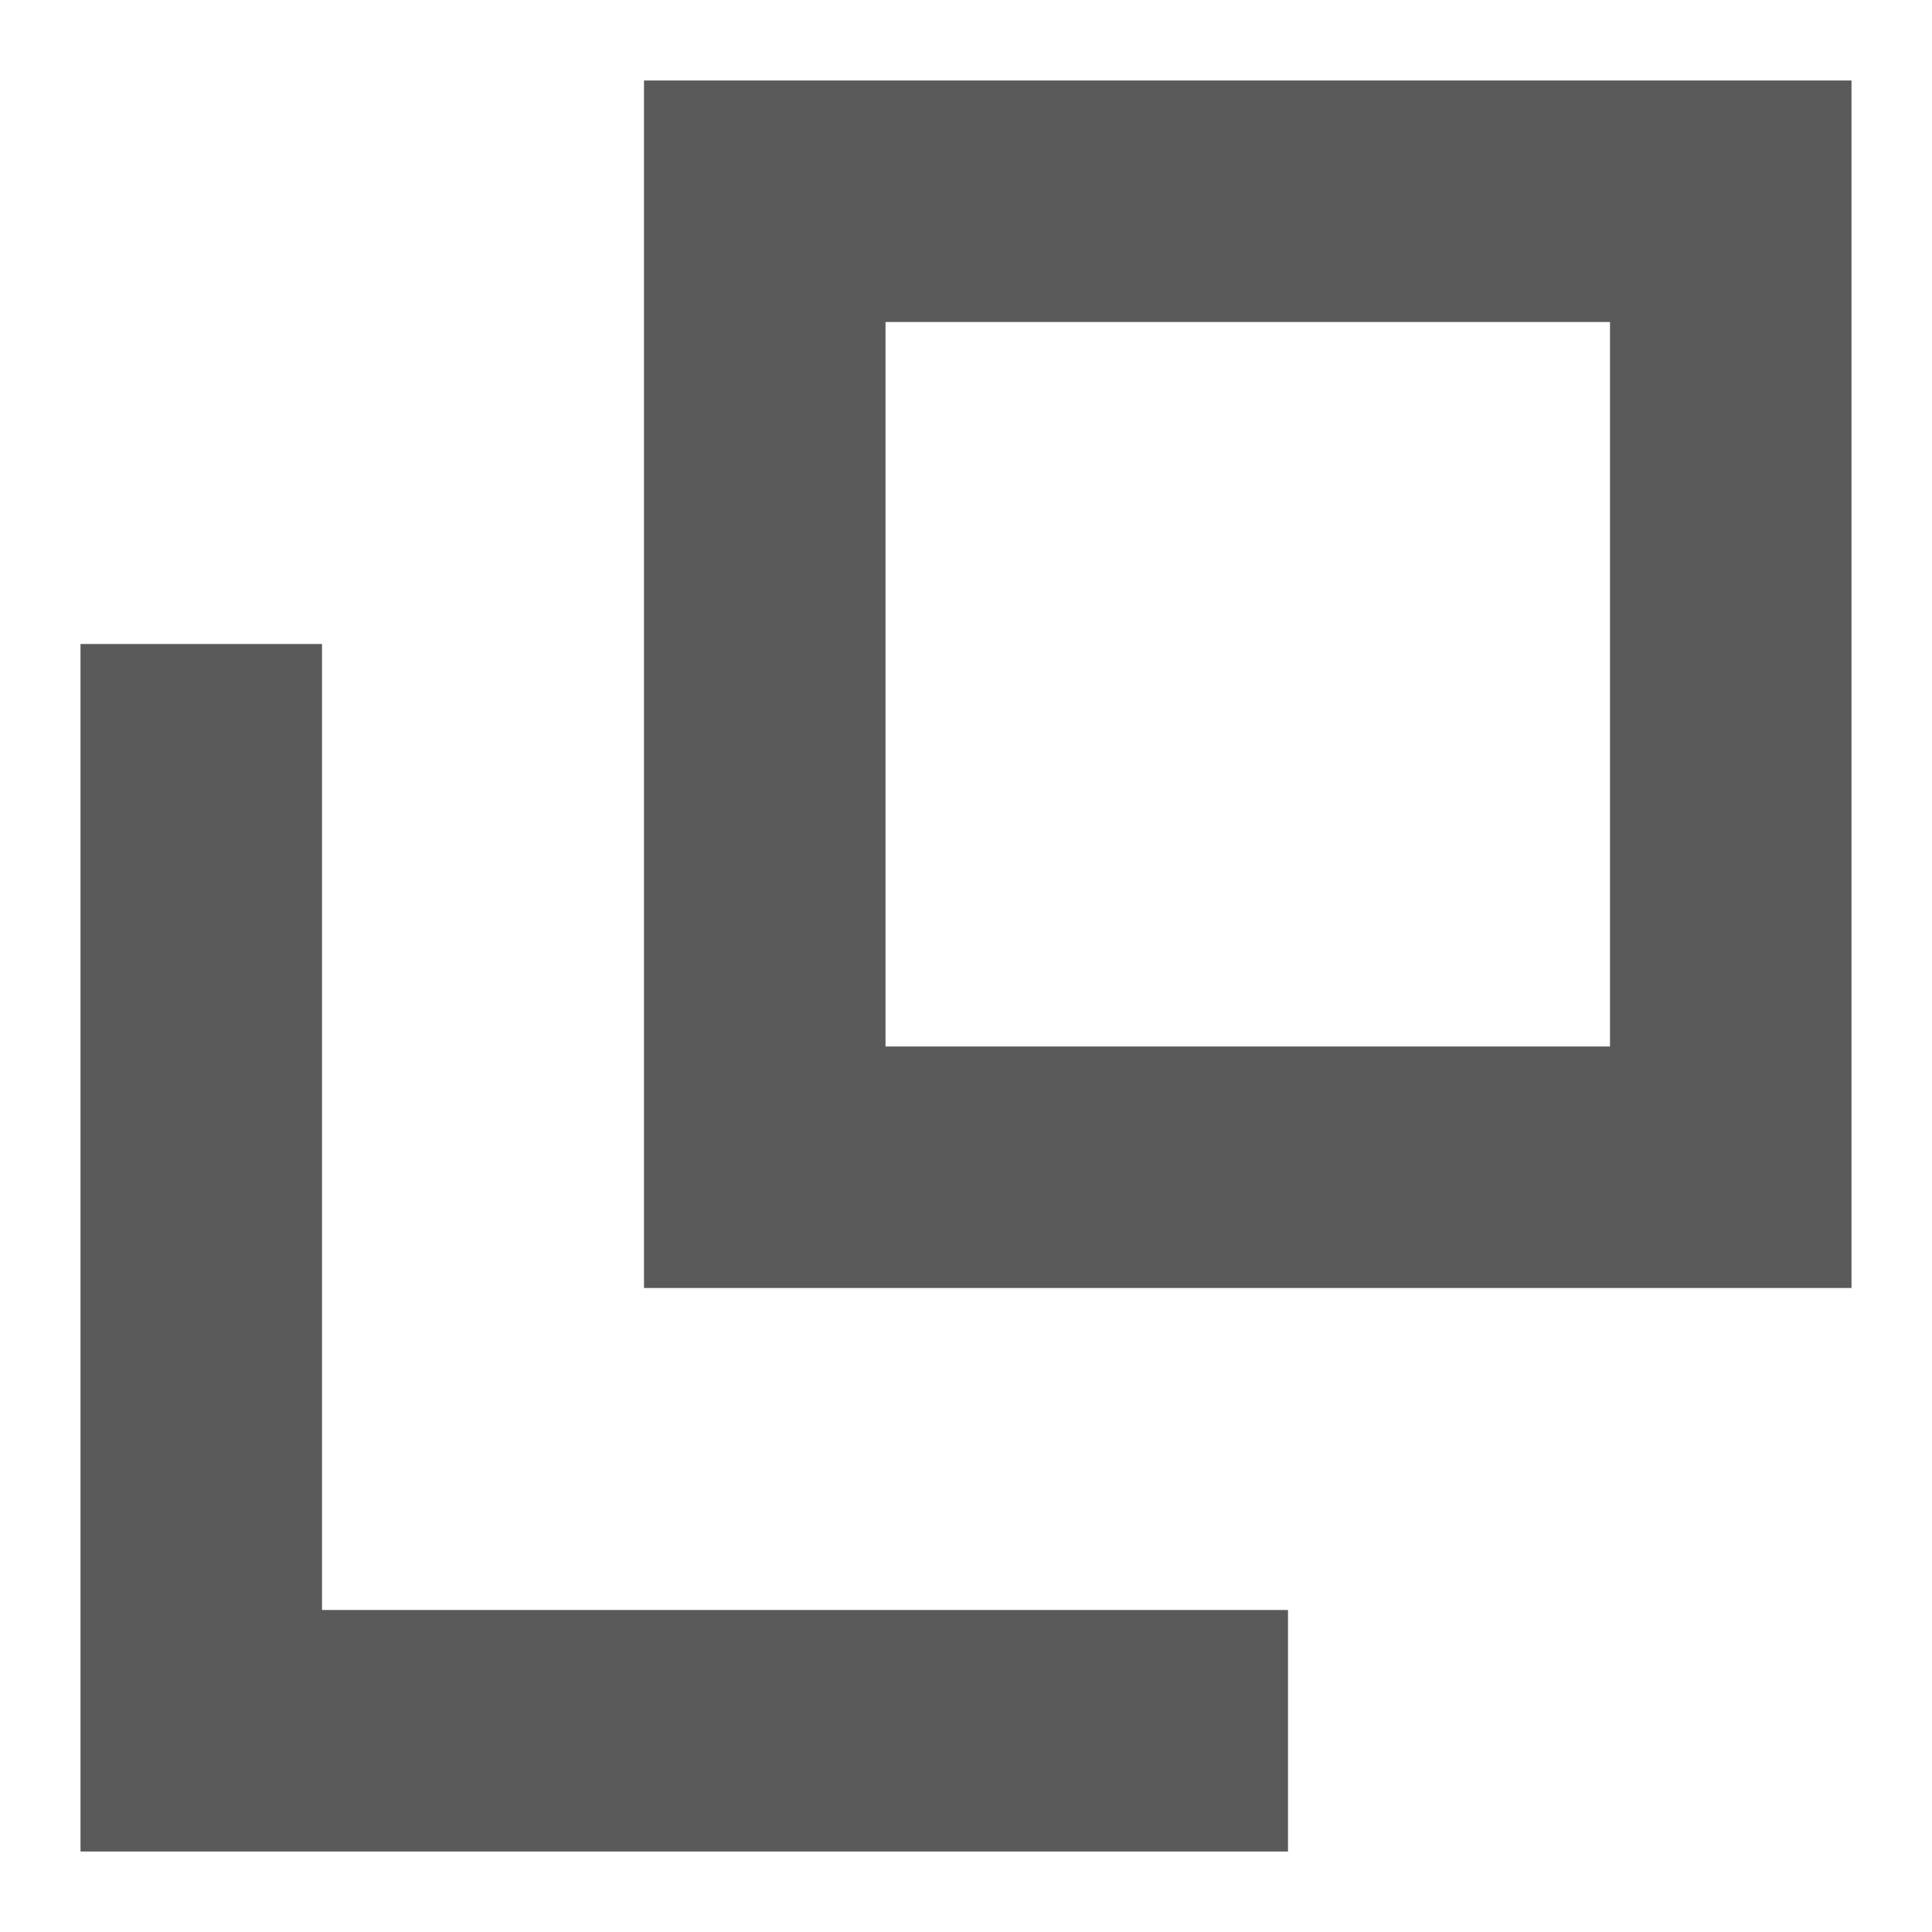
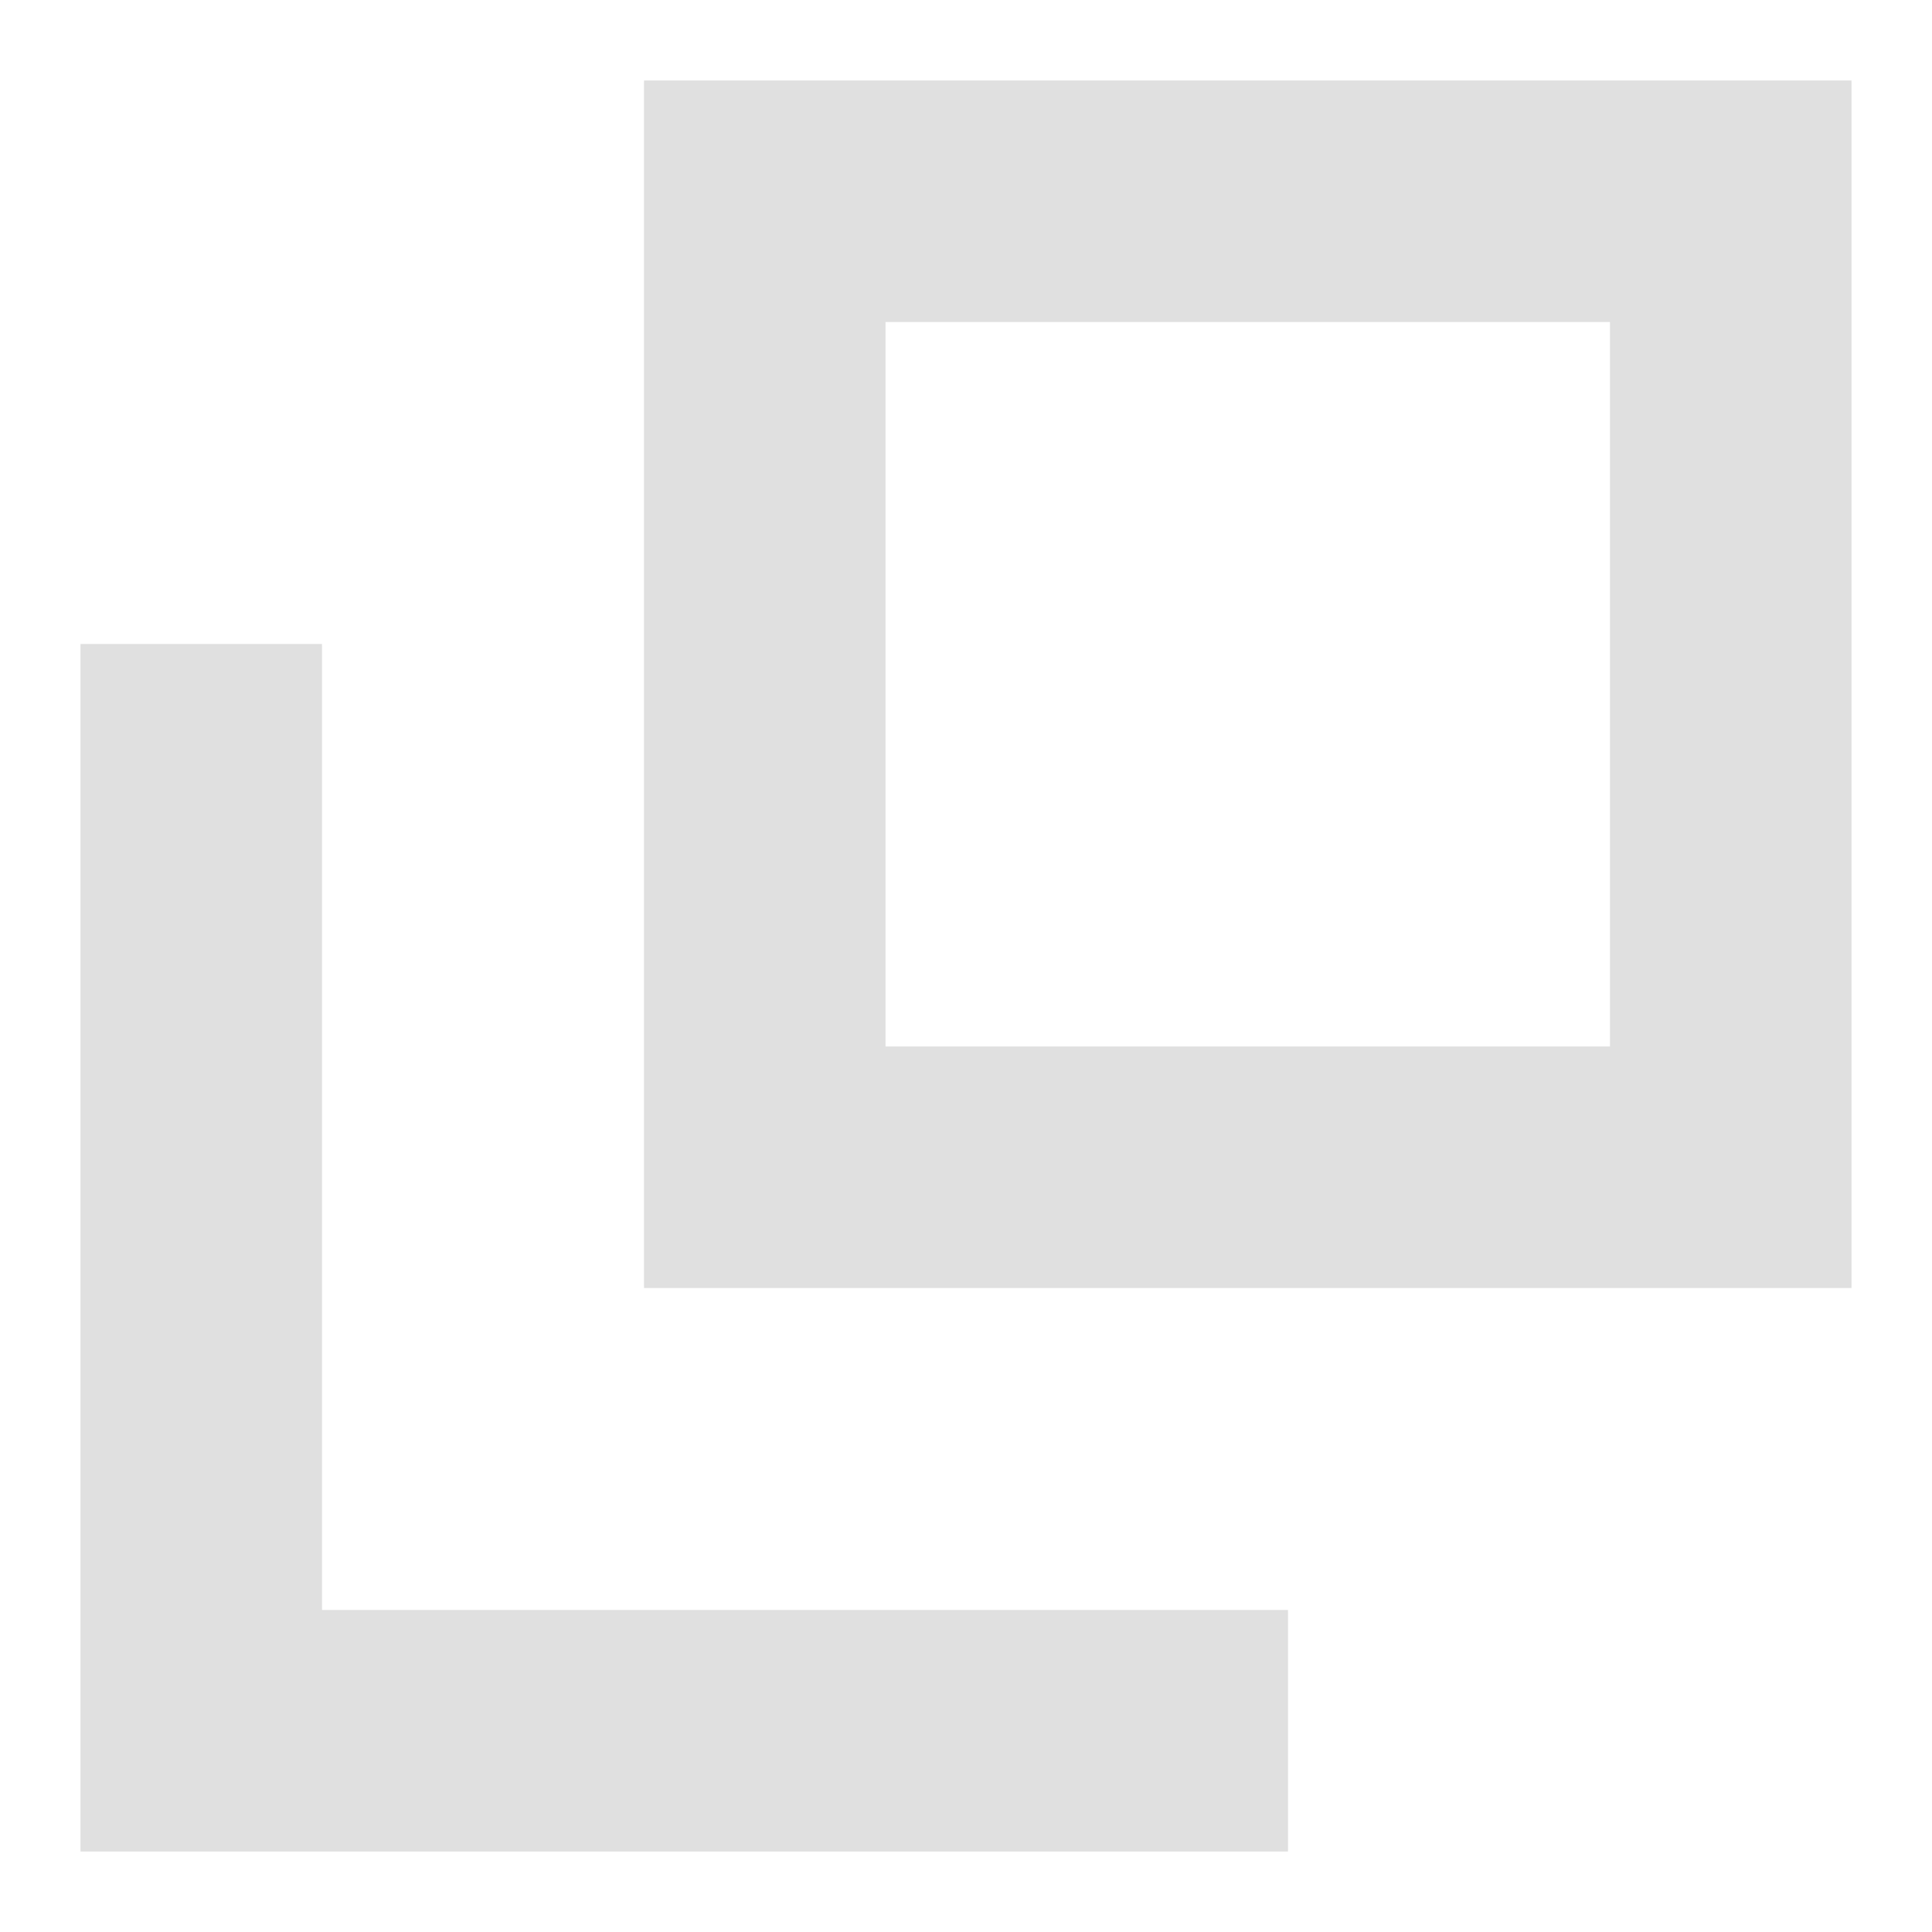
<svg xmlns="http://www.w3.org/2000/svg" width=" 24" height=" 24" fill-rule="evenodd" class="vector-svg">
-   <path fill="#5a5a5a" stroke="gray" stroke-width="0px" stroke-linecap="round" shape-rendering="geometricPrecision" d="M 23 16 H 8 V 1 h 15 v 15 Z m -12 -3 V 4 h 9 v 9 h -9 Z M 4 8 H 1 v 15 h 15 v -3 H 4 V 8 Z" />
+   <path fill="#e0e0e0" stroke="gray" stroke-width="0px" stroke-linecap="round" shape-rendering="geometricPrecision" d="M 23 16 H 8 V 1 h 15 v 15 Z m -12 -3 V 4 h 9 v 9 h -9 Z M 4 8 H 1 v 15 h 15 v -3 H 4 V 8 Z" />
</svg>
